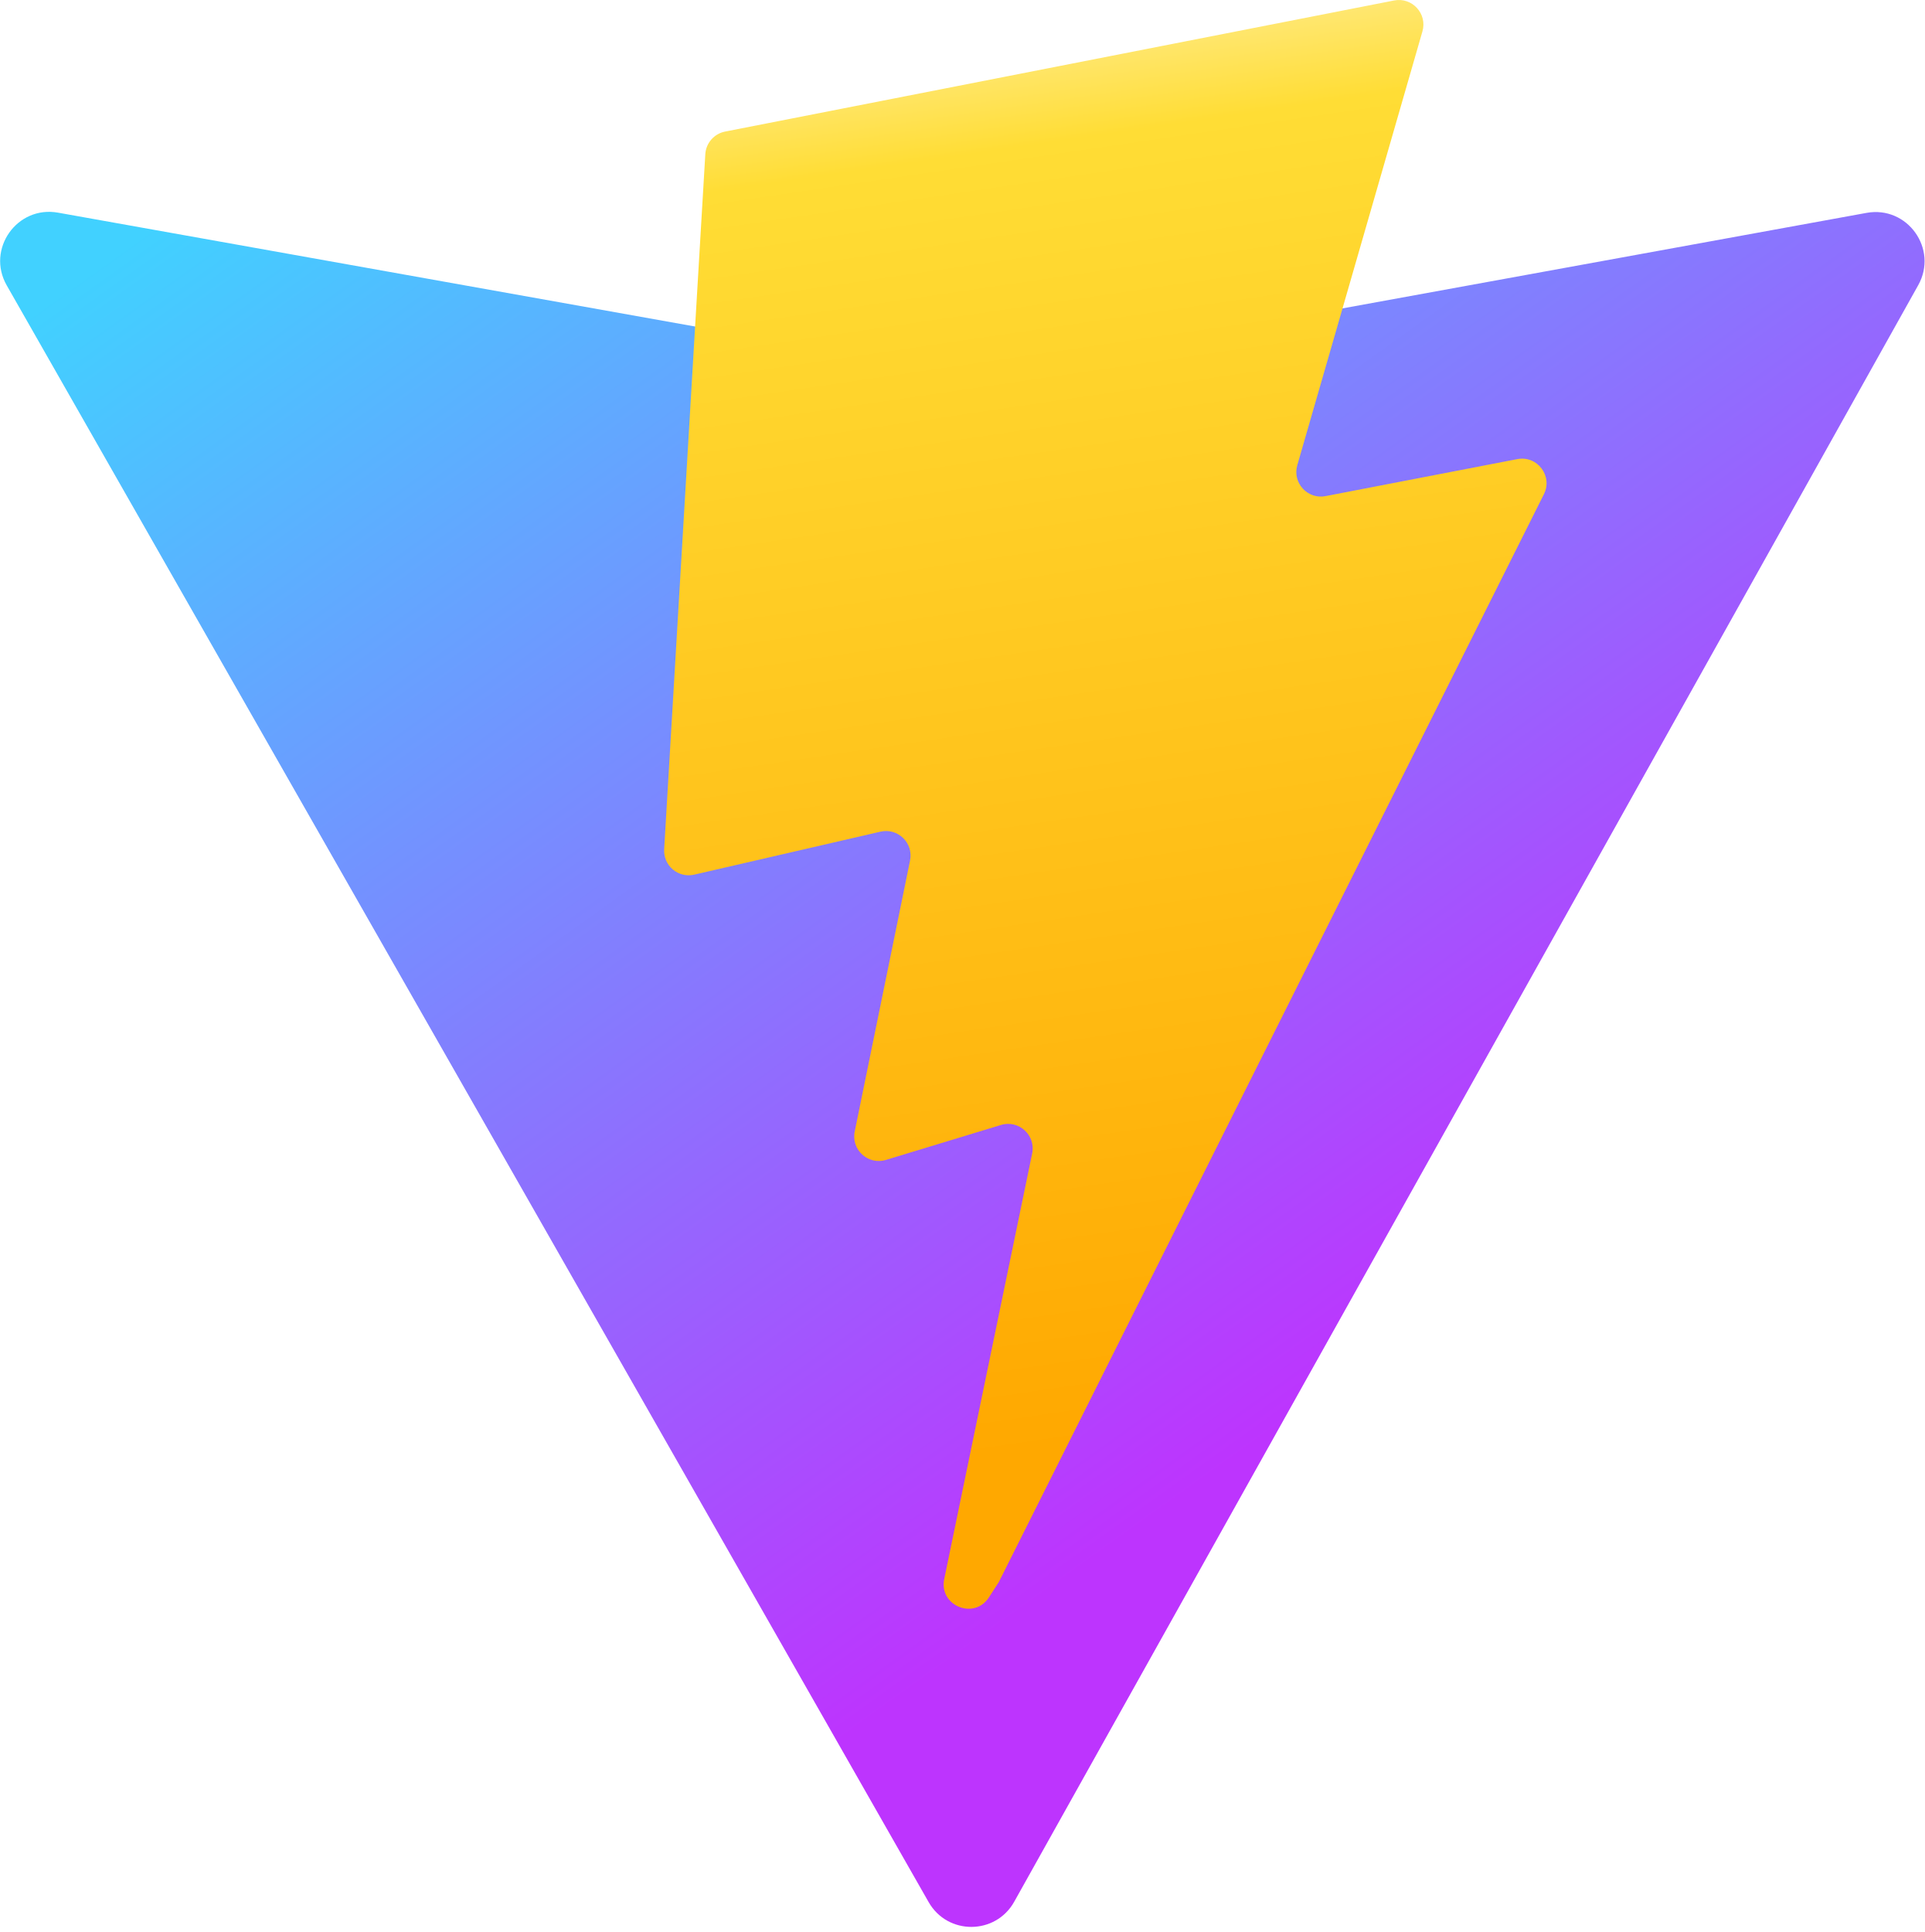
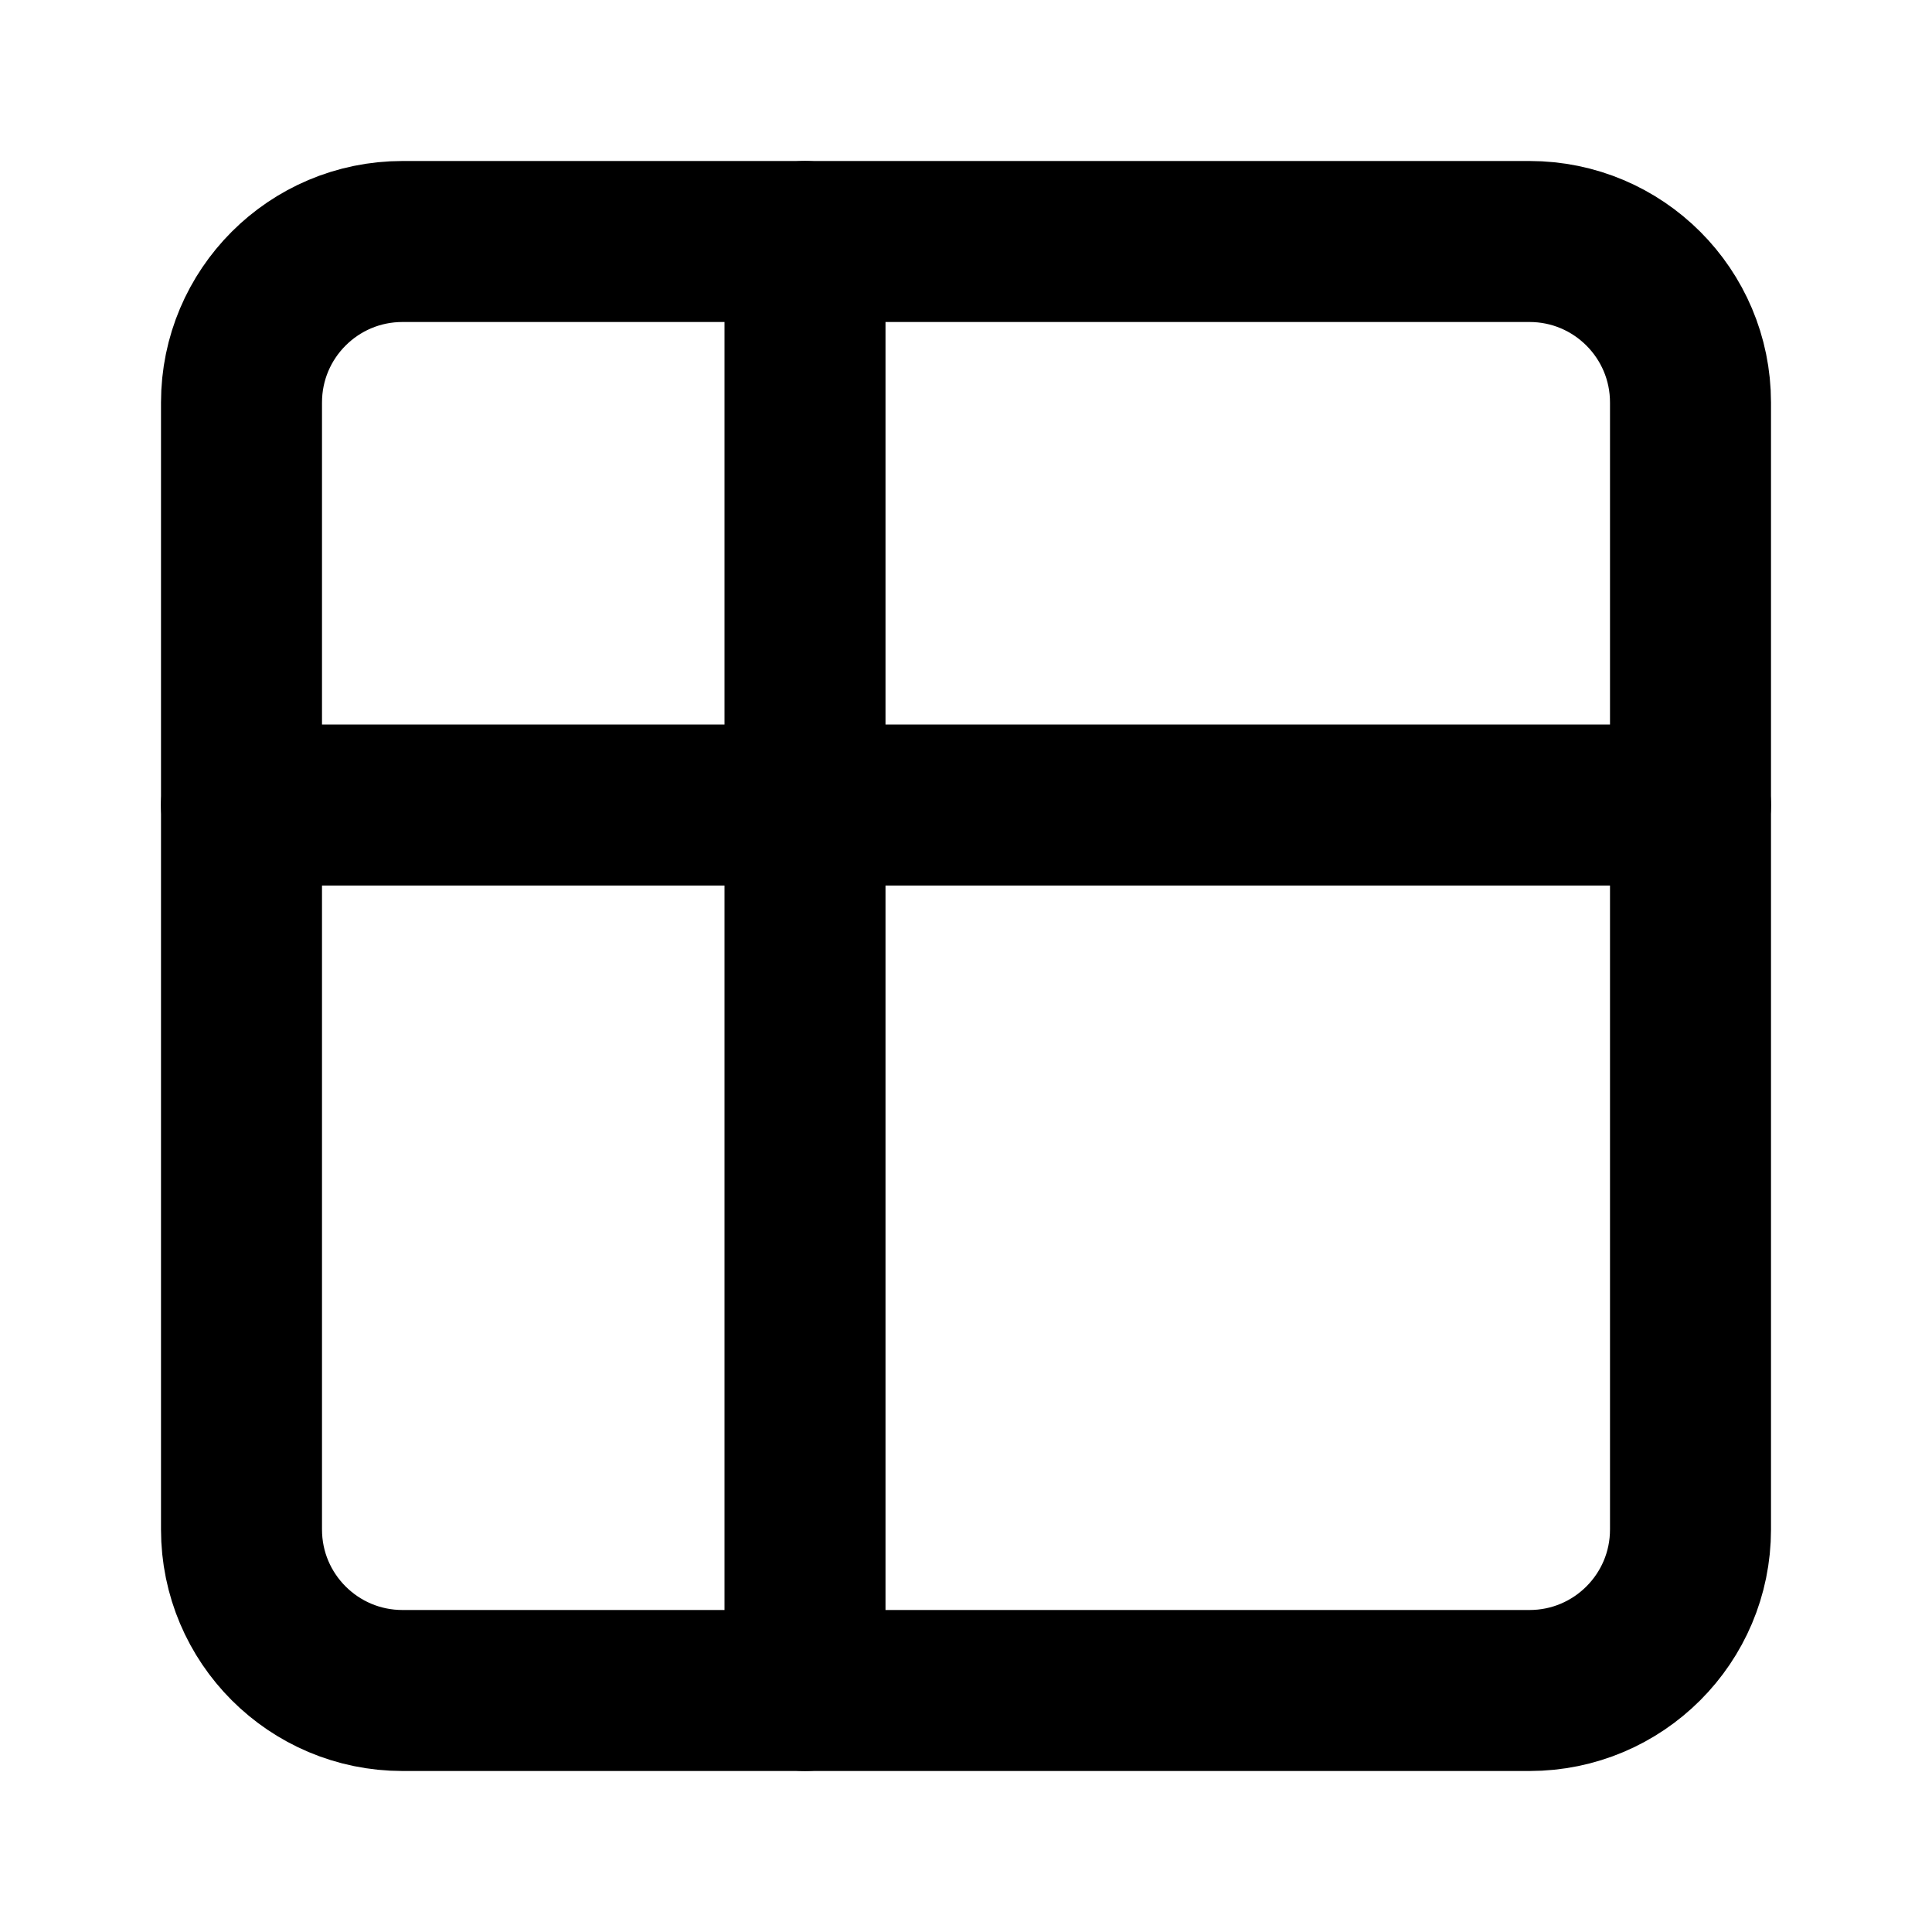
- <svg xmlns="http://www.w3.org/2000/svg" aria-hidden="true" role="img" class="iconify iconify--logos" width="31.88" height="32" preserveAspectRatio="xMidYMid meet" viewBox="0 0 256 257">
-   <defs>
-     <linearGradient id="IconifyId1813088fe1fbc01fb466" x1="-.828%" x2="57.636%" y1="7.652%" y2="78.411%">
-       <stop offset="0%" stop-color="#41D1FF" />
-       <stop offset="100%" stop-color="#BD34FE" />
-     </linearGradient>
-     <linearGradient id="IconifyId1813088fe1fbc01fb467" x1="43.376%" x2="50.316%" y1="2.242%" y2="89.03%">
-       <stop offset="0%" stop-color="#FFEA83" />
-       <stop offset="8.333%" stop-color="#FFDD35" />
-       <stop offset="100%" stop-color="#FFA800" />
-     </linearGradient>
-   </defs>
-   <path fill="url(#IconifyId1813088fe1fbc01fb466)" d="M255.153 37.938L134.897 252.976c-2.483 4.44-8.862 4.466-11.382.048L.875 37.958c-2.746-4.814 1.371-10.646 6.827-9.67l120.385 21.517a6.537 6.537 0 0 0 2.322-.004l117.867-21.483c5.438-.991 9.574 4.796 6.877 9.62Z" />
-   <path fill="url(#IconifyId1813088fe1fbc01fb467)" d="M185.432.063L96.44 17.501a3.268 3.268 0 0 0-2.634 3.014l-5.474 92.456a3.268 3.268 0 0 0 3.997 3.378l24.777-5.718c2.318-.535 4.413 1.507 3.936 3.838l-7.361 36.047c-.495 2.426 1.782 4.5 4.151 3.78l15.304-4.649c2.372-.72 4.652 1.36 4.15 3.788l-11.698 56.621c-.732 3.542 3.979 5.473 5.943 2.437l1.313-2.028l72.516-144.72c1.215-2.423-.88-5.186-3.54-4.672l-25.505 4.922c-2.396.462-4.435-1.77-3.759-4.114l16.646-57.705c.677-2.35-1.37-4.583-3.769-4.113Z" />
+ <svg xmlns="http://www.w3.org/2000/svg" width="24" height="24" viewBox="0 0 24 24" fill="none" stroke="currentColor" stroke-width="2" stroke-linecap="round" stroke-linejoin="round" class="icon icon-tabler icons-tabler-outline icon-tabler-table-dashed">
+   <path stroke="none" d="M0 0h24v24H0z" fill="none" />
+   <path d="M3 5a2 2 0 0 1 2 -2h14a2 2 0 0 1 2 2v14a2 2 0 0 1 -2 2h-14a2 2 0 0 1 -2 -2z" />
+   <path d="M3 10h18" />
+   <path d="M10 3v18" />
</svg>
